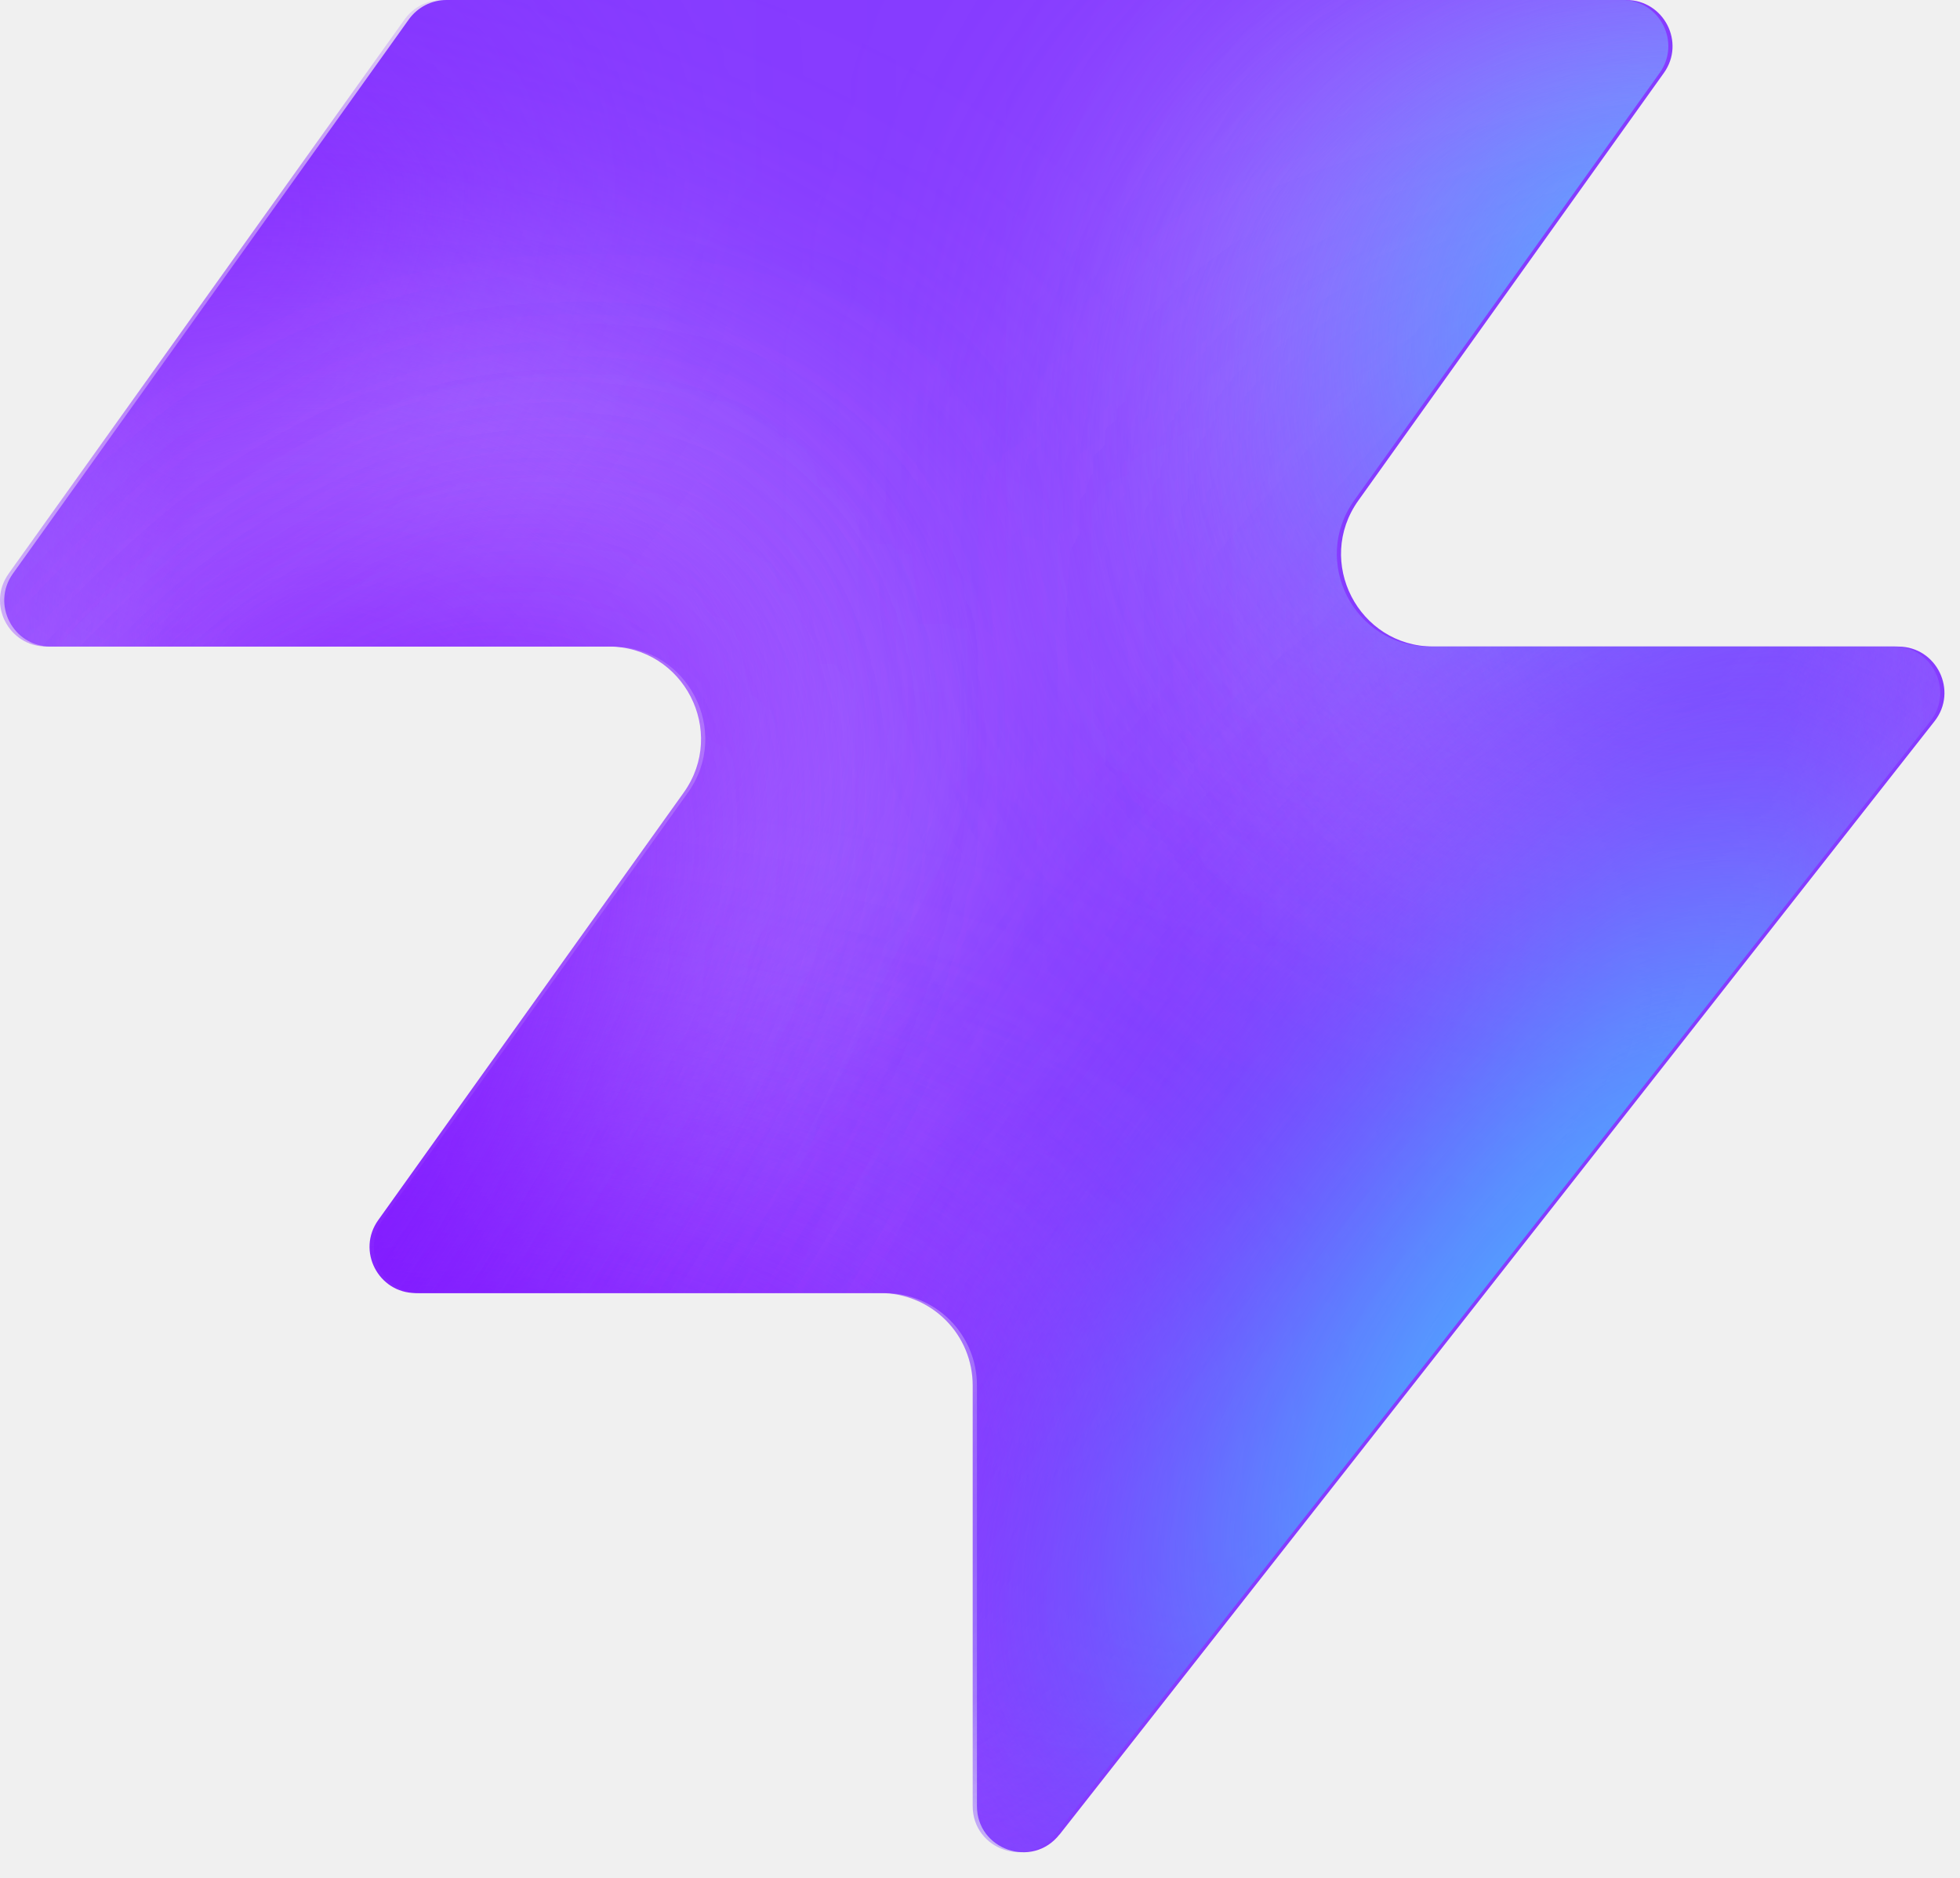
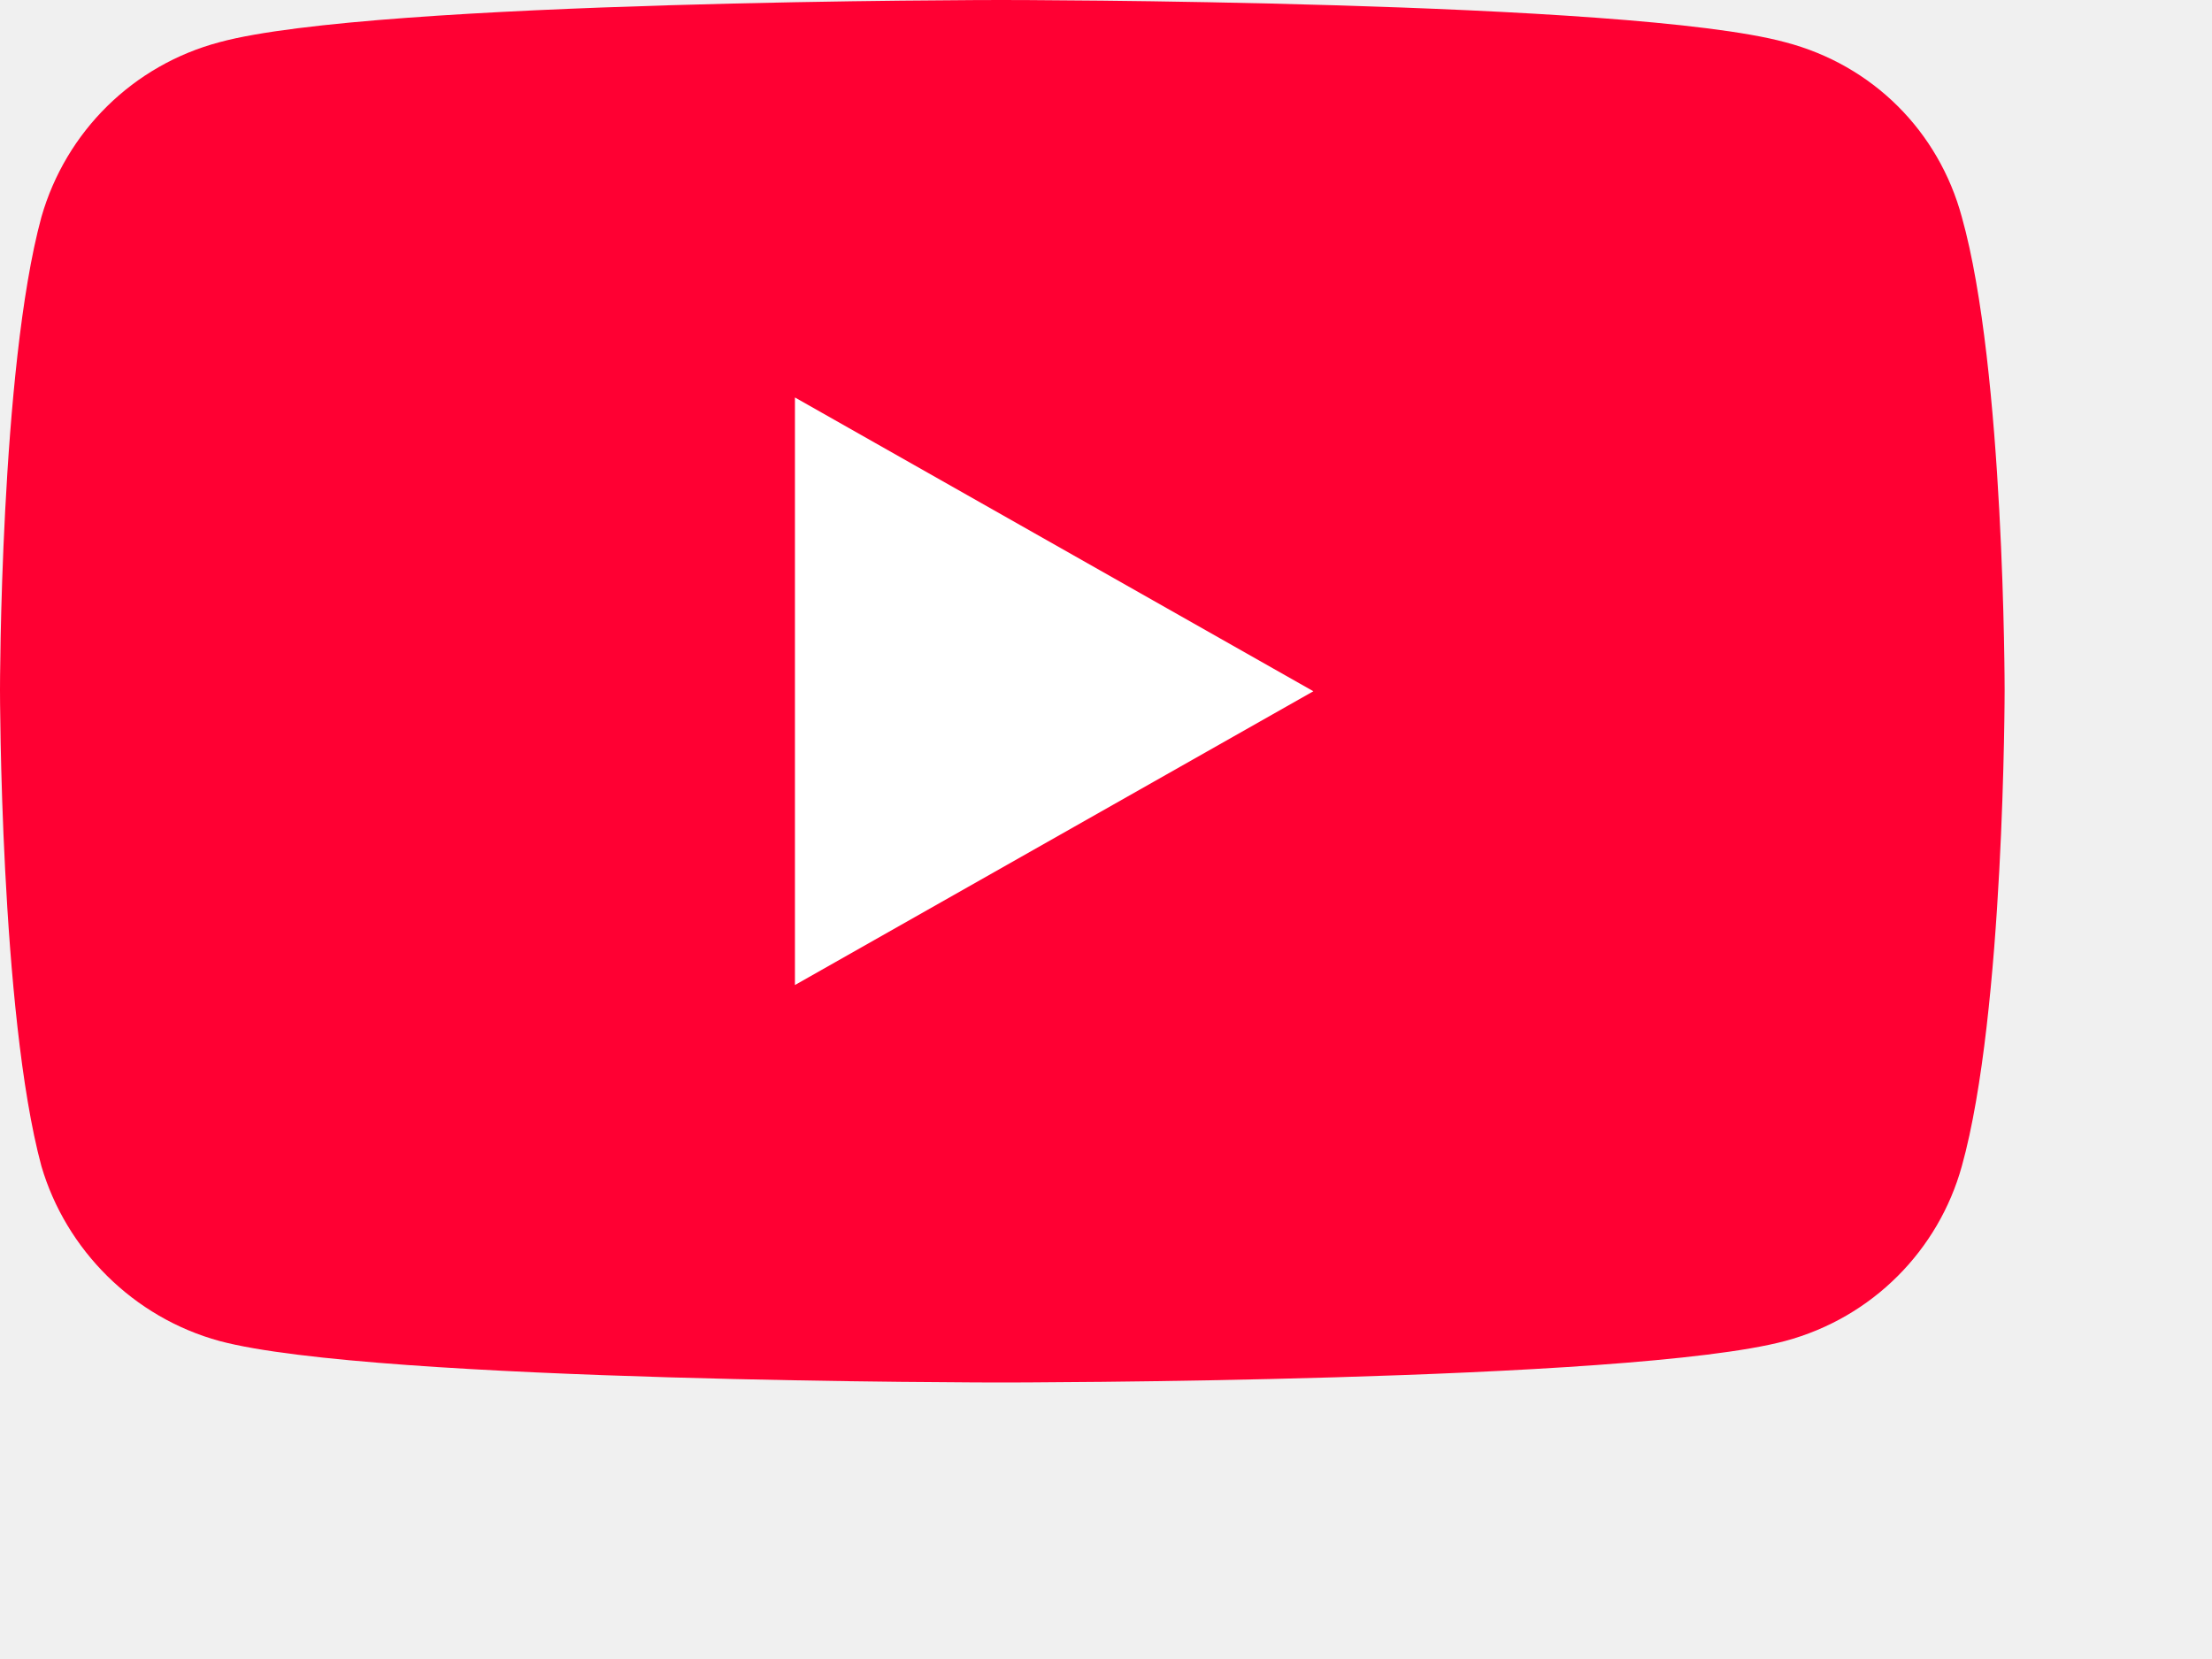
- <svg xmlns="http://www.w3.org/2000/svg" width="48" height="46" fill="none" viewBox="0 0 48 46">
-   <path fill="#863bff" d="M25.946 44.938c-.664.845-2.021.375-2.021-.698V33.937a2.26 2.26 0 0 0-2.262-2.262H10.287c-.92 0-1.456-1.04-.92-1.788l7.48-10.471c1.07-1.497 0-3.578-1.842-3.578H1.237c-.92 0-1.456-1.04-.92-1.788L10.013.474c.214-.297.556-.474.92-.474h28.894c.92 0 1.456 1.04.92 1.788l-7.48 10.471c-1.07 1.498 0 3.579 1.842 3.579h11.377c.943 0 1.473 1.088.89 1.83L25.947 44.94z" style="fill:#863bff;fill:color(display-p3 .525 .23 1);fill-opacity:1" />
-   <mask id="a" width="48" height="46" x="0" y="0" maskUnits="userSpaceOnUse" style="mask-type:alpha">
-     <path fill="#000" d="M25.842 44.938c-.664.844-2.021.375-2.021-.698V33.937a2.26 2.26 0 0 0-2.262-2.262H10.183c-.92 0-1.456-1.04-.92-1.788l7.48-10.471c1.07-1.498 0-3.579-1.842-3.579H1.133c-.92 0-1.456-1.04-.92-1.787L9.91.473c.214-.297.556-.474.92-.474h28.894c.92 0 1.456 1.04.92 1.788l-7.48 10.471c-1.07 1.498 0 3.578 1.842 3.578h11.377c.943 0 1.473 1.088.89 1.832L25.843 44.94z" style="fill:#000;fill-opacity:1" />
-   </mask>
-   <g mask="url(#a)">
-     <g filter="url(#b)">
-       <ellipse cx="5.508" cy="14.704" fill="#ede6ff" rx="5.508" ry="14.704" style="fill:#ede6ff;fill:color(display-p3 .927 .903 1);fill-opacity:1" transform="matrix(.00324 1 1 -.00324 -4.47 31.516)" />
-     </g>
-     <g filter="url(#c)">
-       <ellipse cx="10.399" cy="29.851" fill="#ede6ff" rx="10.399" ry="29.851" style="fill:#ede6ff;fill:color(display-p3 .927 .903 1);fill-opacity:1" transform="matrix(.00324 1 1 -.00324 -39.328 7.883)" />
-     </g>
-     <g filter="url(#d)">
-       <ellipse cx="5.508" cy="30.487" fill="#7e14ff" rx="5.508" ry="30.487" style="fill:#7e14ff;fill:color(display-p3 .492 .077 1);fill-opacity:1" transform="rotate(89.814 -25.913 -14.639)scale(1 -1)" />
-     </g>
-     <g filter="url(#e)">
-       <ellipse cx="5.508" cy="30.599" fill="#7e14ff" rx="5.508" ry="30.599" style="fill:#7e14ff;fill:color(display-p3 .492 .077 1);fill-opacity:1" transform="rotate(89.814 -32.644 -3.334)scale(1 -1)" />
-     </g>
-     <g filter="url(#f)">
-       <ellipse cx="5.508" cy="30.599" fill="#7e14ff" rx="5.508" ry="30.599" style="fill:#7e14ff;fill:color(display-p3 .492 .077 1);fill-opacity:1" transform="matrix(.00324 1 1 -.00324 -34.34 30.47)" />
-     </g>
-     <g filter="url(#g)">
-       <ellipse cx="14.072" cy="22.078" fill="#ede6ff" rx="14.072" ry="22.078" style="fill:#ede6ff;fill:color(display-p3 .927 .903 1);fill-opacity:1" transform="rotate(93.35 24.506 48.493)scale(-1 1)" />
-     </g>
-     <g filter="url(#h)">
-       <ellipse cx="3.47" cy="21.501" fill="#7e14ff" rx="3.47" ry="21.501" style="fill:#7e14ff;fill:color(display-p3 .492 .077 1);fill-opacity:1" transform="rotate(89.009 28.708 47.59)scale(-1 1)" />
-     </g>
-     <g filter="url(#i)">
-       <ellipse cx="3.47" cy="21.501" fill="#7e14ff" rx="3.47" ry="21.501" style="fill:#7e14ff;fill:color(display-p3 .492 .077 1);fill-opacity:1" transform="rotate(89.009 28.708 47.59)scale(-1 1)" />
-     </g>
-     <g filter="url(#j)">
-       <ellipse cx=".387" cy="8.972" fill="#7e14ff" rx="4.407" ry="29.108" style="fill:#7e14ff;fill:color(display-p3 .492 .077 1);fill-opacity:1" transform="rotate(39.51 .387 8.972)" />
-     </g>
-     <g filter="url(#k)">
-       <ellipse cx="47.523" cy="-6.092" fill="#7e14ff" rx="4.407" ry="29.108" style="fill:#7e14ff;fill:color(display-p3 .492 .077 1);fill-opacity:1" transform="rotate(37.892 47.523 -6.092)" />
-     </g>
-     <g filter="url(#l)">
-       <ellipse cx="41.412" cy="6.333" fill="#47bfff" rx="5.971" ry="9.665" style="fill:#47bfff;fill:color(display-p3 .28 .748 1);fill-opacity:1" transform="rotate(37.892 41.412 6.333)" />
-     </g>
-     <g filter="url(#m)">
-       <ellipse cx="-1.879" cy="38.332" fill="#7e14ff" rx="4.407" ry="29.108" style="fill:#7e14ff;fill:color(display-p3 .492 .077 1);fill-opacity:1" transform="rotate(37.892 -1.88 38.332)" />
-     </g>
-     <g filter="url(#n)">
-       <ellipse cx="-1.879" cy="38.332" fill="#7e14ff" rx="4.407" ry="29.108" style="fill:#7e14ff;fill:color(display-p3 .492 .077 1);fill-opacity:1" transform="rotate(37.892 -1.88 38.332)" />
-     </g>
-     <g filter="url(#o)">
-       <ellipse cx="35.651" cy="29.907" fill="#7e14ff" rx="4.407" ry="29.108" style="fill:#7e14ff;fill:color(display-p3 .492 .077 1);fill-opacity:1" transform="rotate(37.892 35.651 29.907)" />
-     </g>
-     <g filter="url(#p)">
-       <ellipse cx="38.418" cy="32.4" fill="#47bfff" rx="5.971" ry="15.297" style="fill:#47bfff;fill:color(display-p3 .28 .748 1);fill-opacity:1" transform="rotate(37.892 38.418 32.4)" />
-     </g>
-   </g>
-   <defs>
-     <filter id="b" width="60.045" height="41.654" x="-19.77" y="16.149" color-interpolation-filters="sRGB" filterUnits="userSpaceOnUse">
-       <feFlood flood-opacity="0" result="BackgroundImageFix" />
-       <feBlend in="SourceGraphic" in2="BackgroundImageFix" result="shape" />
-       <feGaussianBlur result="effect1_foregroundBlur_2002_17158" stdDeviation="7.659" />
-     </filter>
-     <filter id="c" width="90.34" height="51.437" x="-54.613" y="-7.533" color-interpolation-filters="sRGB" filterUnits="userSpaceOnUse">
-       <feFlood flood-opacity="0" result="BackgroundImageFix" />
-       <feBlend in="SourceGraphic" in2="BackgroundImageFix" result="shape" />
-       <feGaussianBlur result="effect1_foregroundBlur_2002_17158" stdDeviation="7.659" />
-     </filter>
-     <filter id="d" width="79.355" height="29.4" x="-49.64" y="2.03" color-interpolation-filters="sRGB" filterUnits="userSpaceOnUse">
-       <feFlood flood-opacity="0" result="BackgroundImageFix" />
-       <feBlend in="SourceGraphic" in2="BackgroundImageFix" result="shape" />
-       <feGaussianBlur result="effect1_foregroundBlur_2002_17158" stdDeviation="4.596" />
-     </filter>
-     <filter id="e" width="79.579" height="29.4" x="-45.045" y="20.029" color-interpolation-filters="sRGB" filterUnits="userSpaceOnUse">
-       <feFlood flood-opacity="0" result="BackgroundImageFix" />
-       <feBlend in="SourceGraphic" in2="BackgroundImageFix" result="shape" />
-       <feGaussianBlur result="effect1_foregroundBlur_2002_17158" stdDeviation="4.596" />
-     </filter>
-     <filter id="f" width="79.579" height="29.4" x="-43.513" y="21.178" color-interpolation-filters="sRGB" filterUnits="userSpaceOnUse">
-       <feFlood flood-opacity="0" result="BackgroundImageFix" />
-       <feBlend in="SourceGraphic" in2="BackgroundImageFix" result="shape" />
-       <feGaussianBlur result="effect1_foregroundBlur_2002_17158" stdDeviation="4.596" />
-     </filter>
-     <filter id="g" width="74.749" height="58.852" x="15.756" y="-17.901" color-interpolation-filters="sRGB" filterUnits="userSpaceOnUse">
-       <feFlood flood-opacity="0" result="BackgroundImageFix" />
-       <feBlend in="SourceGraphic" in2="BackgroundImageFix" result="shape" />
-       <feGaussianBlur result="effect1_foregroundBlur_2002_17158" stdDeviation="7.659" />
-     </filter>
-     <filter id="h" width="61.377" height="25.362" x="23.548" y="2.284" color-interpolation-filters="sRGB" filterUnits="userSpaceOnUse">
-       <feFlood flood-opacity="0" result="BackgroundImageFix" />
-       <feBlend in="SourceGraphic" in2="BackgroundImageFix" result="shape" />
-       <feGaussianBlur result="effect1_foregroundBlur_2002_17158" stdDeviation="4.596" />
-     </filter>
-     <filter id="i" width="61.377" height="25.362" x="23.548" y="2.284" color-interpolation-filters="sRGB" filterUnits="userSpaceOnUse">
-       <feFlood flood-opacity="0" result="BackgroundImageFix" />
-       <feBlend in="SourceGraphic" in2="BackgroundImageFix" result="shape" />
-       <feGaussianBlur result="effect1_foregroundBlur_2002_17158" stdDeviation="4.596" />
-     </filter>
-     <filter id="j" width="56.045" height="63.649" x="-27.636" y="-22.853" color-interpolation-filters="sRGB" filterUnits="userSpaceOnUse">
-       <feFlood flood-opacity="0" result="BackgroundImageFix" />
-       <feBlend in="SourceGraphic" in2="BackgroundImageFix" result="shape" />
-       <feGaussianBlur result="effect1_foregroundBlur_2002_17158" stdDeviation="4.596" />
-     </filter>
-     <filter id="k" width="54.814" height="64.646" x="20.116" y="-38.415" color-interpolation-filters="sRGB" filterUnits="userSpaceOnUse">
-       <feFlood flood-opacity="0" result="BackgroundImageFix" />
-       <feBlend in="SourceGraphic" in2="BackgroundImageFix" result="shape" />
-       <feGaussianBlur result="effect1_foregroundBlur_2002_17158" stdDeviation="4.596" />
-     </filter>
-     <filter id="l" width="33.541" height="35.313" x="24.641" y="-11.323" color-interpolation-filters="sRGB" filterUnits="userSpaceOnUse">
-       <feFlood flood-opacity="0" result="BackgroundImageFix" />
-       <feBlend in="SourceGraphic" in2="BackgroundImageFix" result="shape" />
-       <feGaussianBlur result="effect1_foregroundBlur_2002_17158" stdDeviation="4.596" />
-     </filter>
-     <filter id="m" width="54.814" height="64.646" x="-29.286" y="6.009" color-interpolation-filters="sRGB" filterUnits="userSpaceOnUse">
-       <feFlood flood-opacity="0" result="BackgroundImageFix" />
-       <feBlend in="SourceGraphic" in2="BackgroundImageFix" result="shape" />
-       <feGaussianBlur result="effect1_foregroundBlur_2002_17158" stdDeviation="4.596" />
-     </filter>
-     <filter id="n" width="54.814" height="64.646" x="-29.286" y="6.009" color-interpolation-filters="sRGB" filterUnits="userSpaceOnUse">
-       <feFlood flood-opacity="0" result="BackgroundImageFix" />
-       <feBlend in="SourceGraphic" in2="BackgroundImageFix" result="shape" />
-       <feGaussianBlur result="effect1_foregroundBlur_2002_17158" stdDeviation="4.596" />
-     </filter>
-     <filter id="o" width="54.814" height="64.646" x="8.244" y="-2.416" color-interpolation-filters="sRGB" filterUnits="userSpaceOnUse">
-       <feFlood flood-opacity="0" result="BackgroundImageFix" />
-       <feBlend in="SourceGraphic" in2="BackgroundImageFix" result="shape" />
-       <feGaussianBlur result="effect1_foregroundBlur_2002_17158" stdDeviation="4.596" />
-     </filter>
-     <filter id="p" width="39.409" height="43.623" x="18.713" y="10.588" color-interpolation-filters="sRGB" filterUnits="userSpaceOnUse">
-       <feFlood flood-opacity="0" result="BackgroundImageFix" />
-       <feBlend in="SourceGraphic" in2="BackgroundImageFix" result="shape" />
-       <feGaussianBlur result="effect1_foregroundBlur_2002_17158" stdDeviation="4.596" />
-     </filter>
-   </defs>
+ <svg xmlns="http://www.w3.org/2000/svg" viewBox="0 0 32 24" focusable="false" aria-hidden="true" style="pointer-events: none; display: inherit; width: 100%; height: 100%;">
+   <path d="M14.485 20C14.485 20 23.57 20 25.823 19.4C27.092 19.06 28.046 18.08 28.381 16.87C29 14.65 29 9.98 29 9.98C29 9.98 29 5.34 28.381 3.14C28.046 1.9 27.092 0.94 25.823 0.61C23.57 0 14.485 0 14.485 0C14.485 0 5.42 0 3.177 0.61C1.929 0.94 0.954 1.9 0.599 3.14C0 5.34 0 9.98 0 9.98C0 9.98 0 14.65 0.599 16.87C0.954 18.08 1.929 19.06 3.177 19.4C5.42 20 14.485 20 14.485 20Z" fill="#FF0033" />
+   <path d="M19 10L11.5 5.75V14.25L19 10Z" fill="white" />
</svg>
